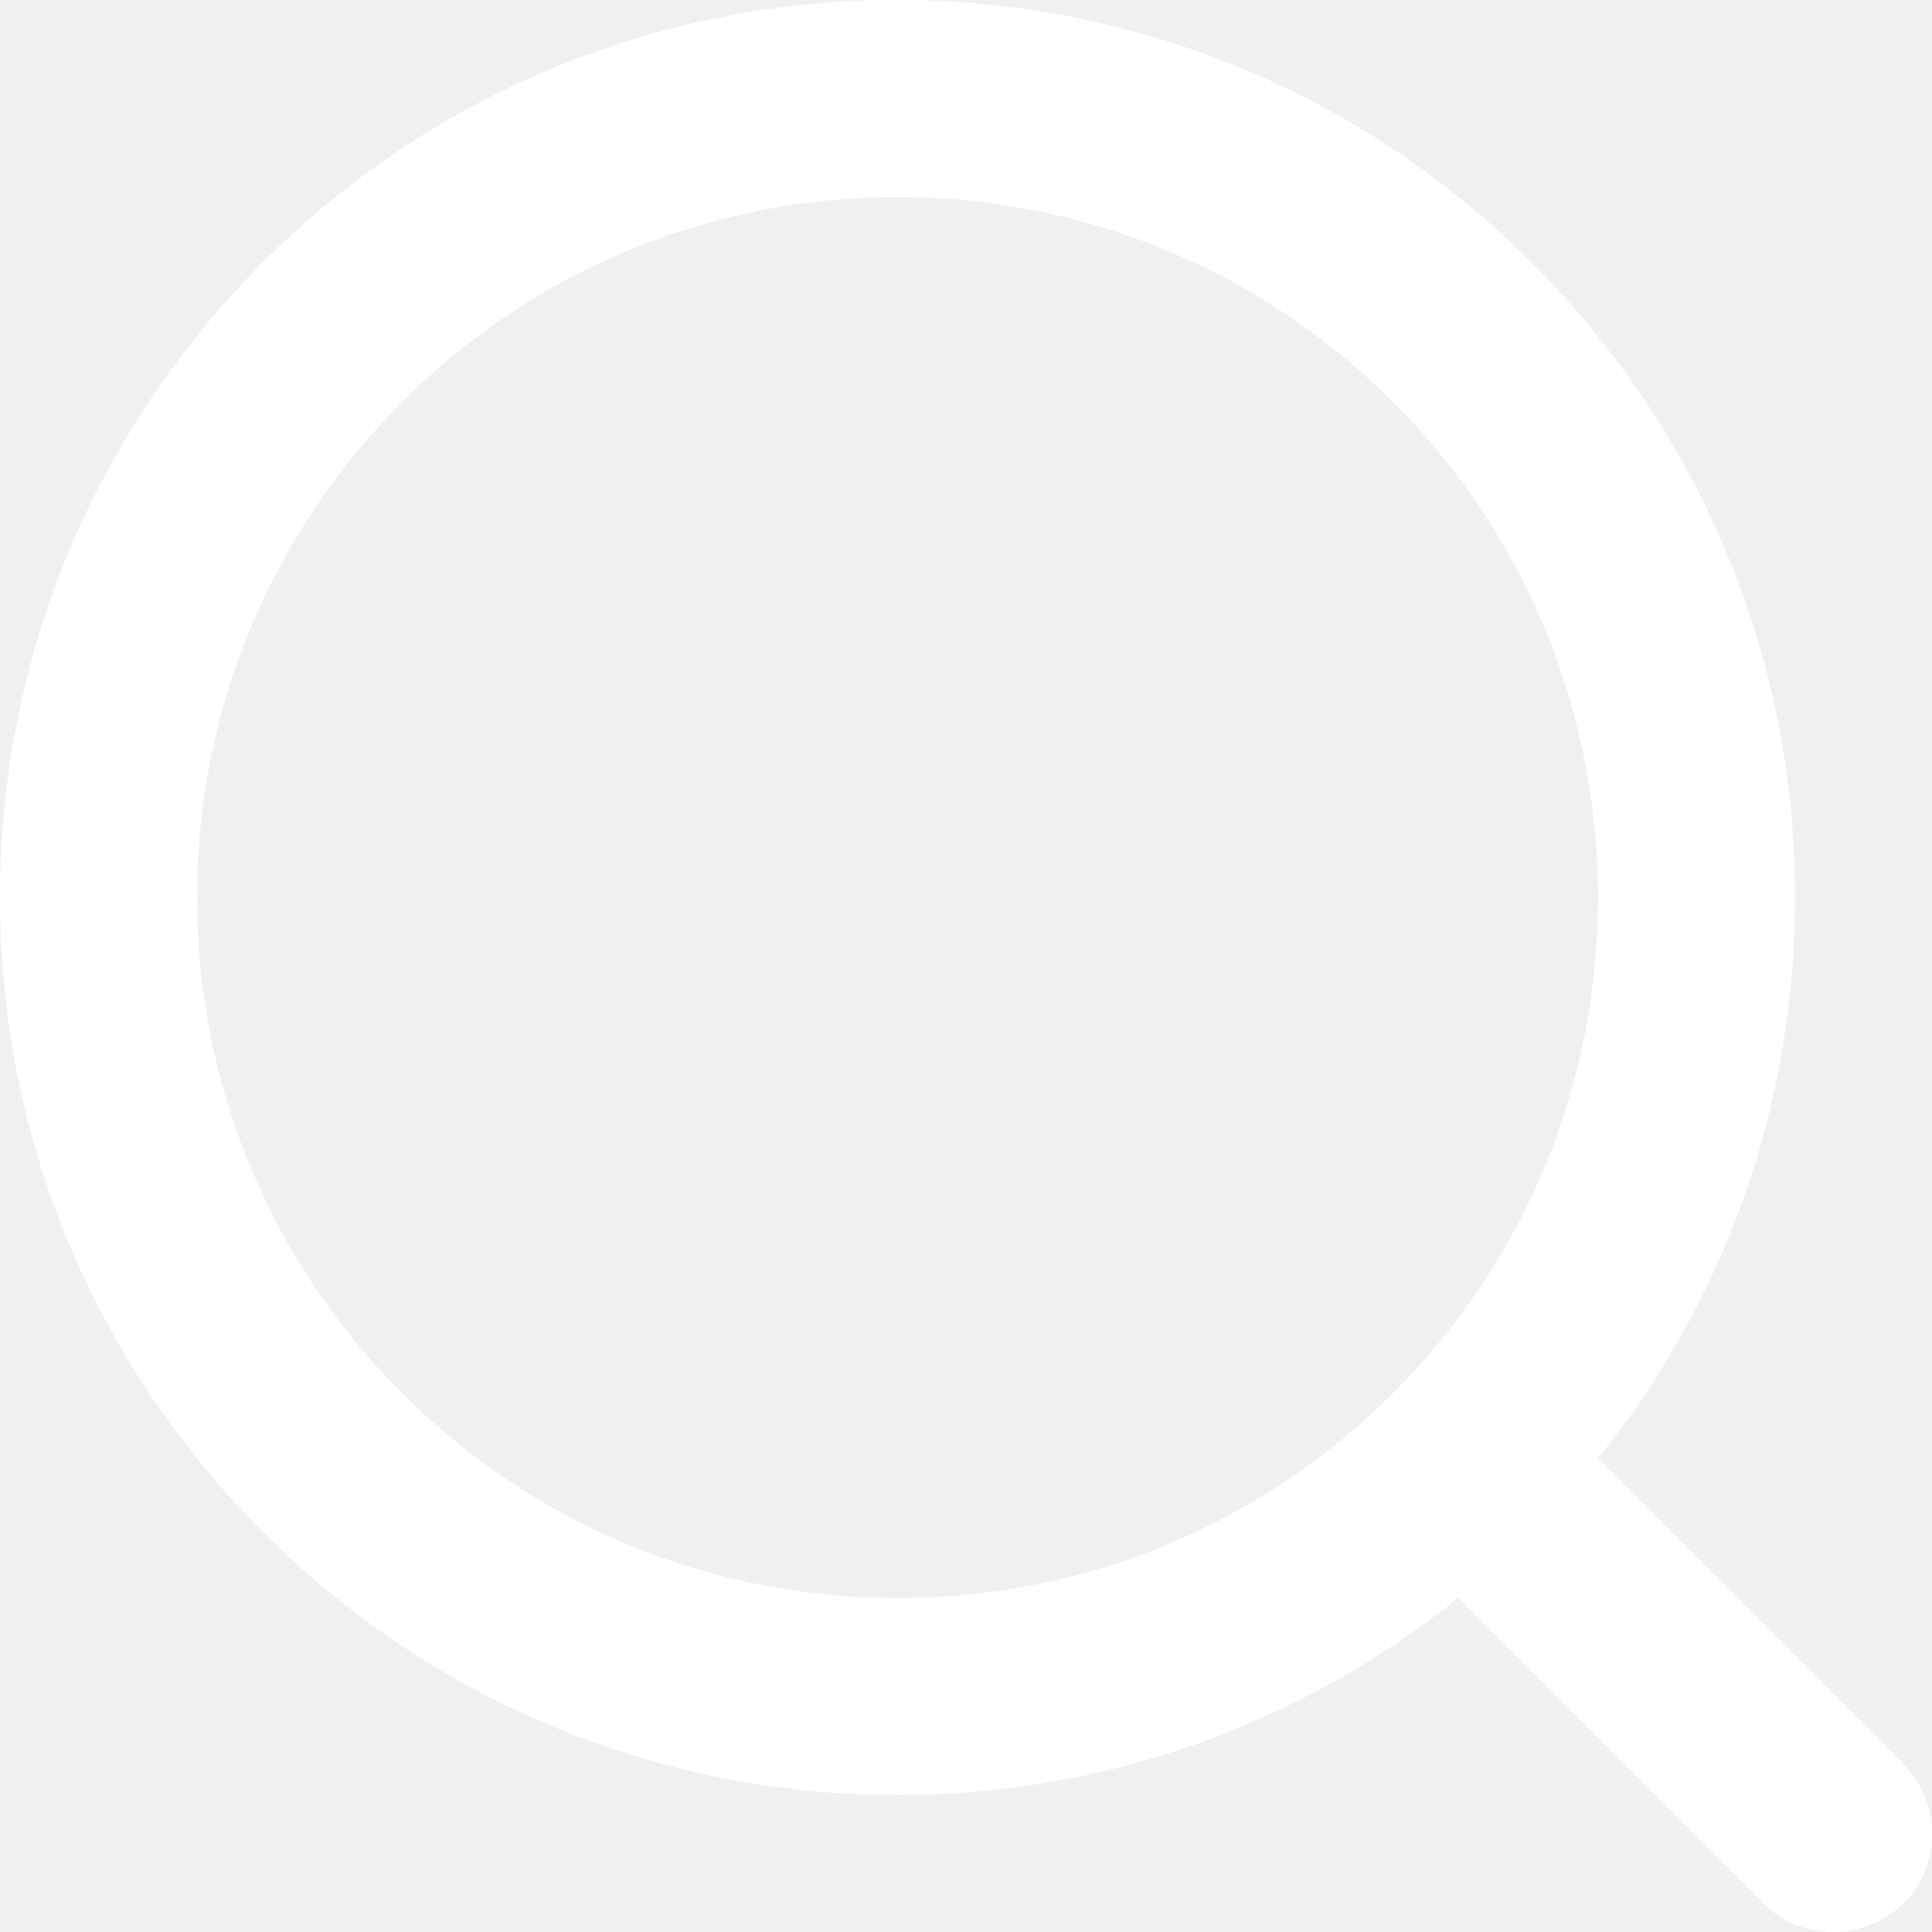
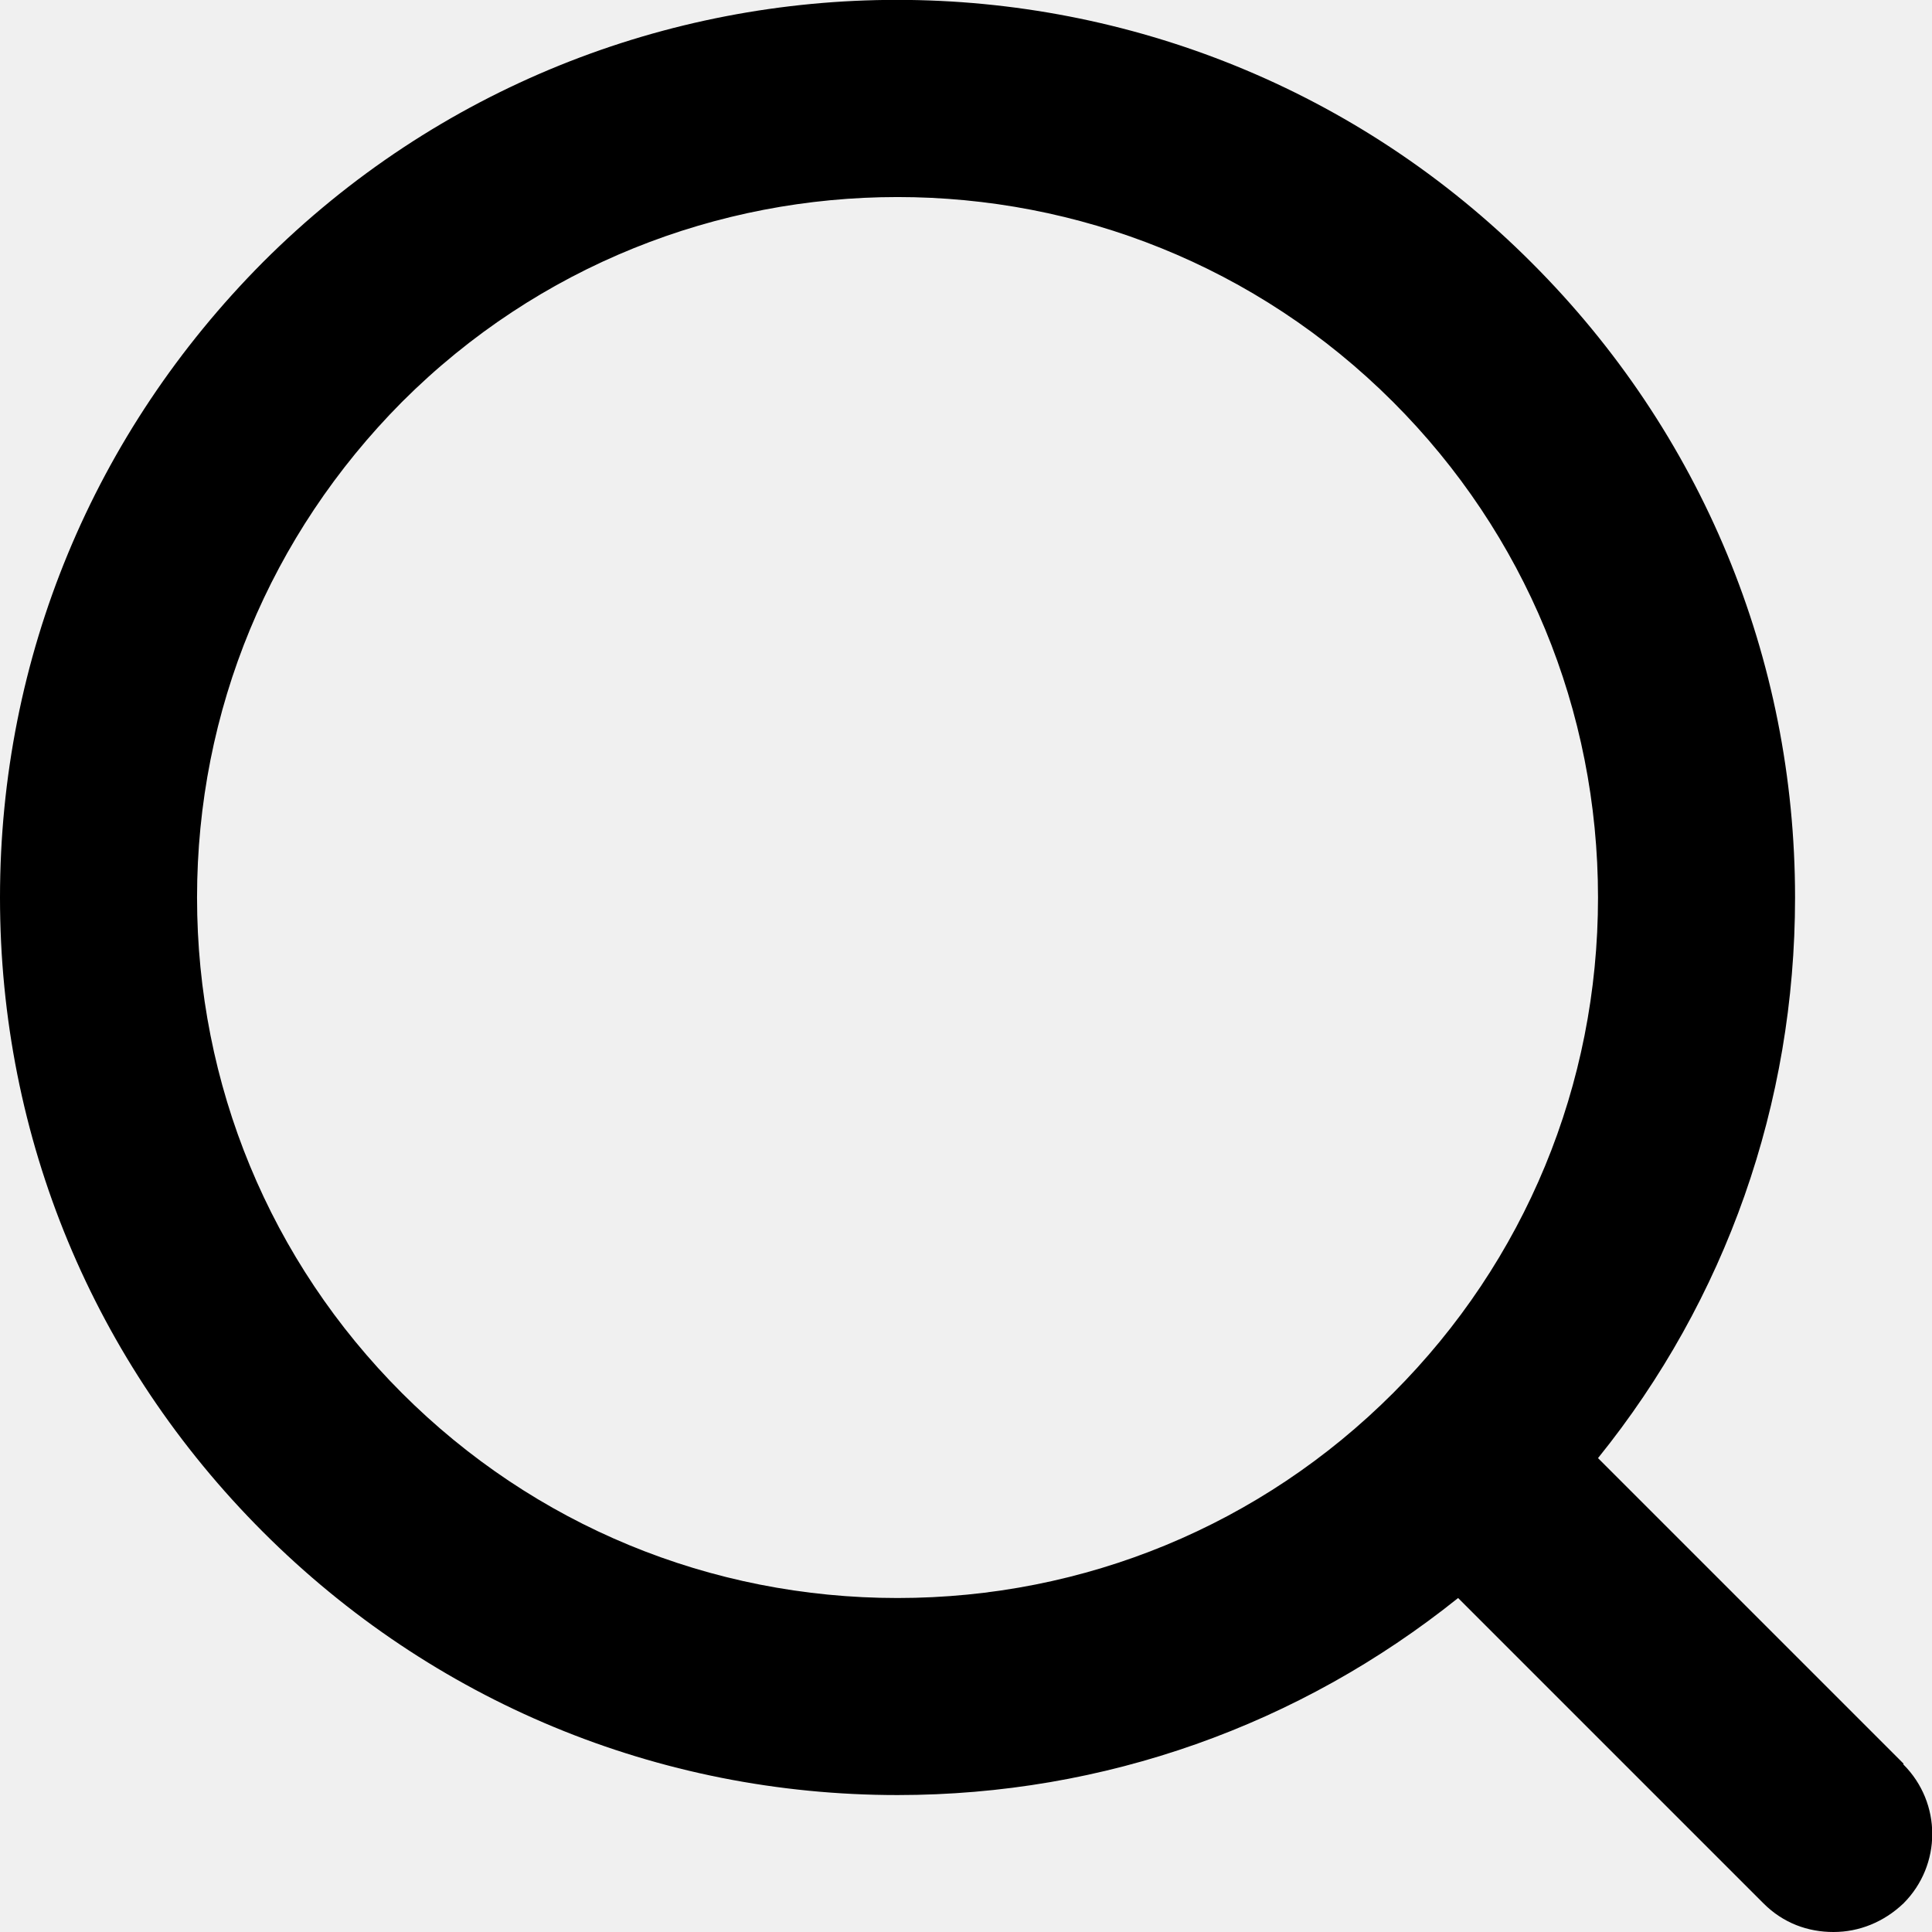
<svg xmlns="http://www.w3.org/2000/svg" id="_레이어_2" data-name="레이어_2" viewBox="0 0 19.61 19.61">
-   <defs>
-     <style>
-       .cls-1 {
-         fill: #fff;
-       }
-     </style>
-   </defs>
  <g id="_레이어_1-2" data-name="레이어_1">
-     <path class="cls-1" d="M19.32,17.9l-3.1-3.1c1.3-1.61,2-3.6,2-5.69,0-2.43-.95-4.72-2.67-6.44C12-.89,6.22-.89,2.67,2.66.95,4.39,0,6.67,0,9.11s.95,4.72,2.67,6.44c1.72,1.72,4.01,2.67,6.44,2.67,2.1,0,4.08-.71,5.69-2l3.1,3.1c.2.2.45.29.71.29s.51-.1.71-.29c.39-.39.39-1.02,0-1.41ZM4.08,14.14c-1.34-1.34-2.08-3.13-2.08-5.03s.74-3.68,2.08-5.03c1.39-1.39,3.21-2.08,5.03-2.08s3.64.69,5.03,2.08c1.34,1.34,2.08,3.13,2.08,5.03s-.74,3.69-2.08,5.03c-1.34,1.34-3.13,2.08-5.03,2.08s-3.69-.74-5.03-2.08Z" />
+     <path d="M19.32,17.9l-3.1-3.1c1.3-1.61,2-3.6,2-5.69,0-2.43-.95-4.72-2.67-6.44C12-.89,6.22-.89,2.67,2.66.95,4.39,0,6.67,0,9.11s.95,4.72,2.67,6.44c1.72,1.72,4.01,2.67,6.44,2.67,2.1,0,4.08-.71,5.69-2l3.1,3.1c.2.2.45.29.71.29s.51-.1.71-.29c.39-.39.39-1.02,0-1.41ZM4.08,14.14c-1.34-1.34-2.08-3.13-2.08-5.03s.74-3.68,2.08-5.03c1.39-1.39,3.21-2.08,5.03-2.08s3.64.69,5.03,2.08c1.34,1.34,2.08,3.13,2.08,5.03s-.74,3.69-2.08,5.03c-1.34,1.34-3.13,2.08-5.03,2.08s-3.69-.74-5.03-2.08Z" />
  </g>
</svg>
